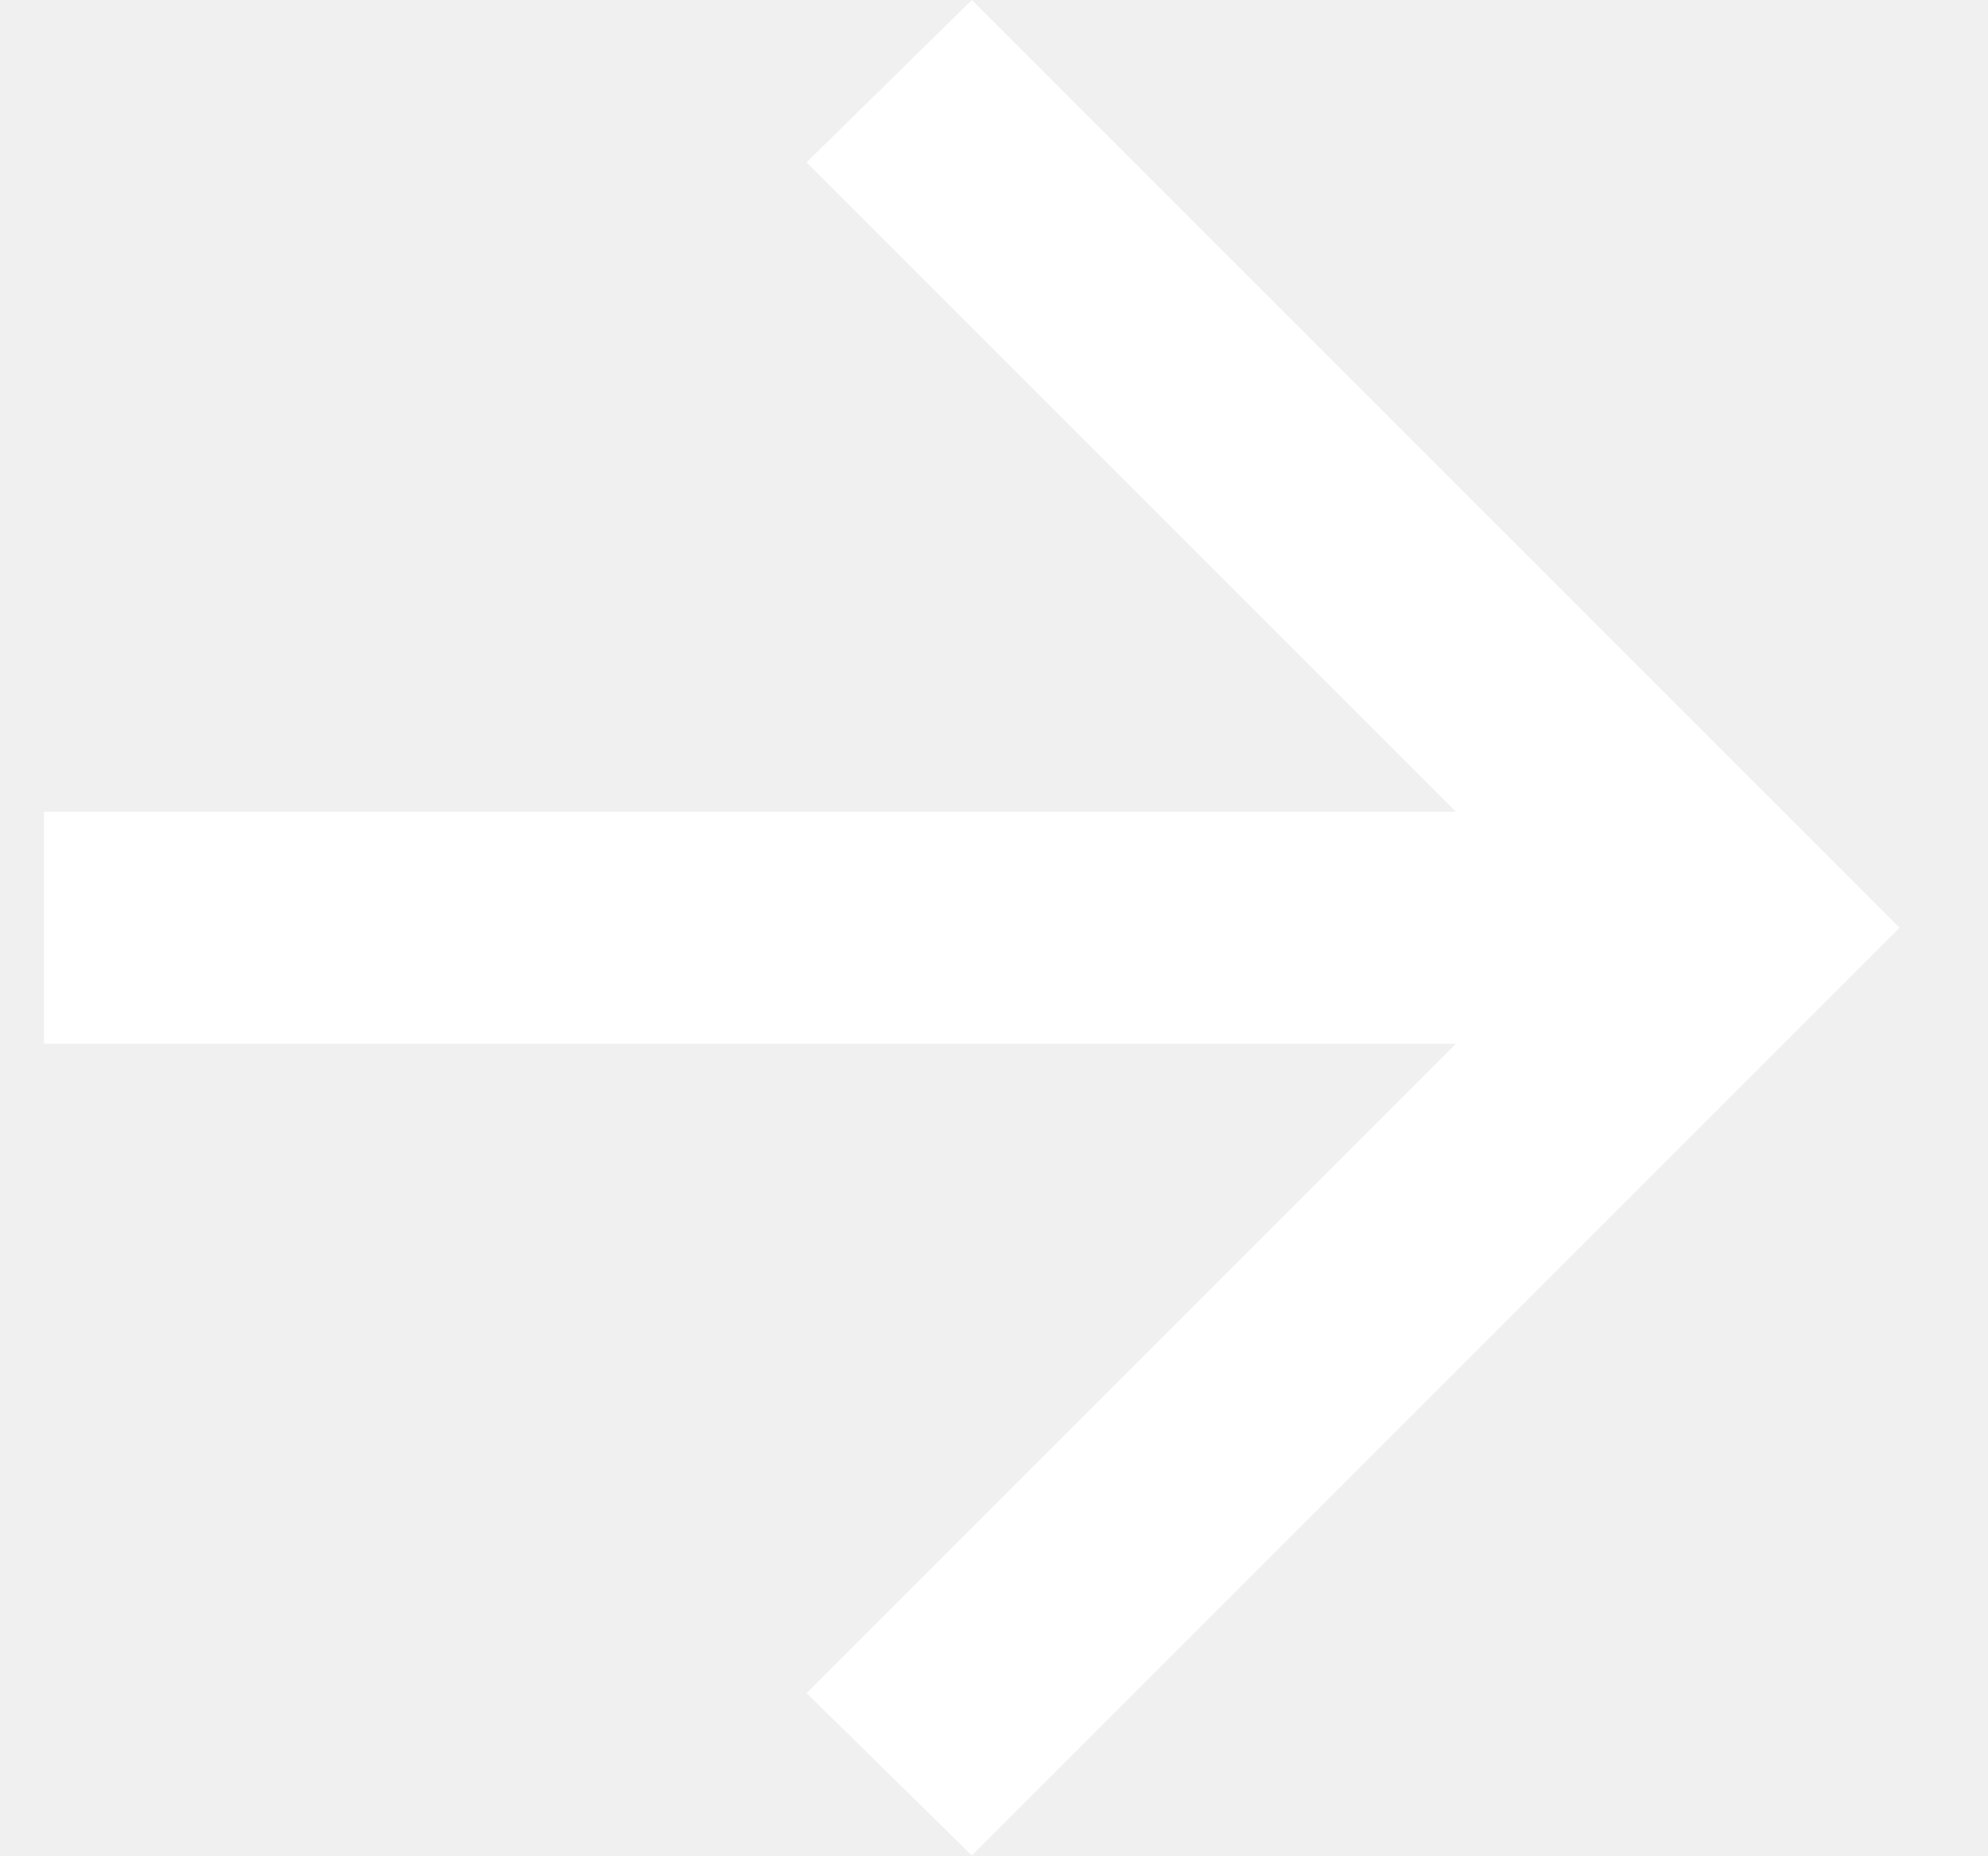
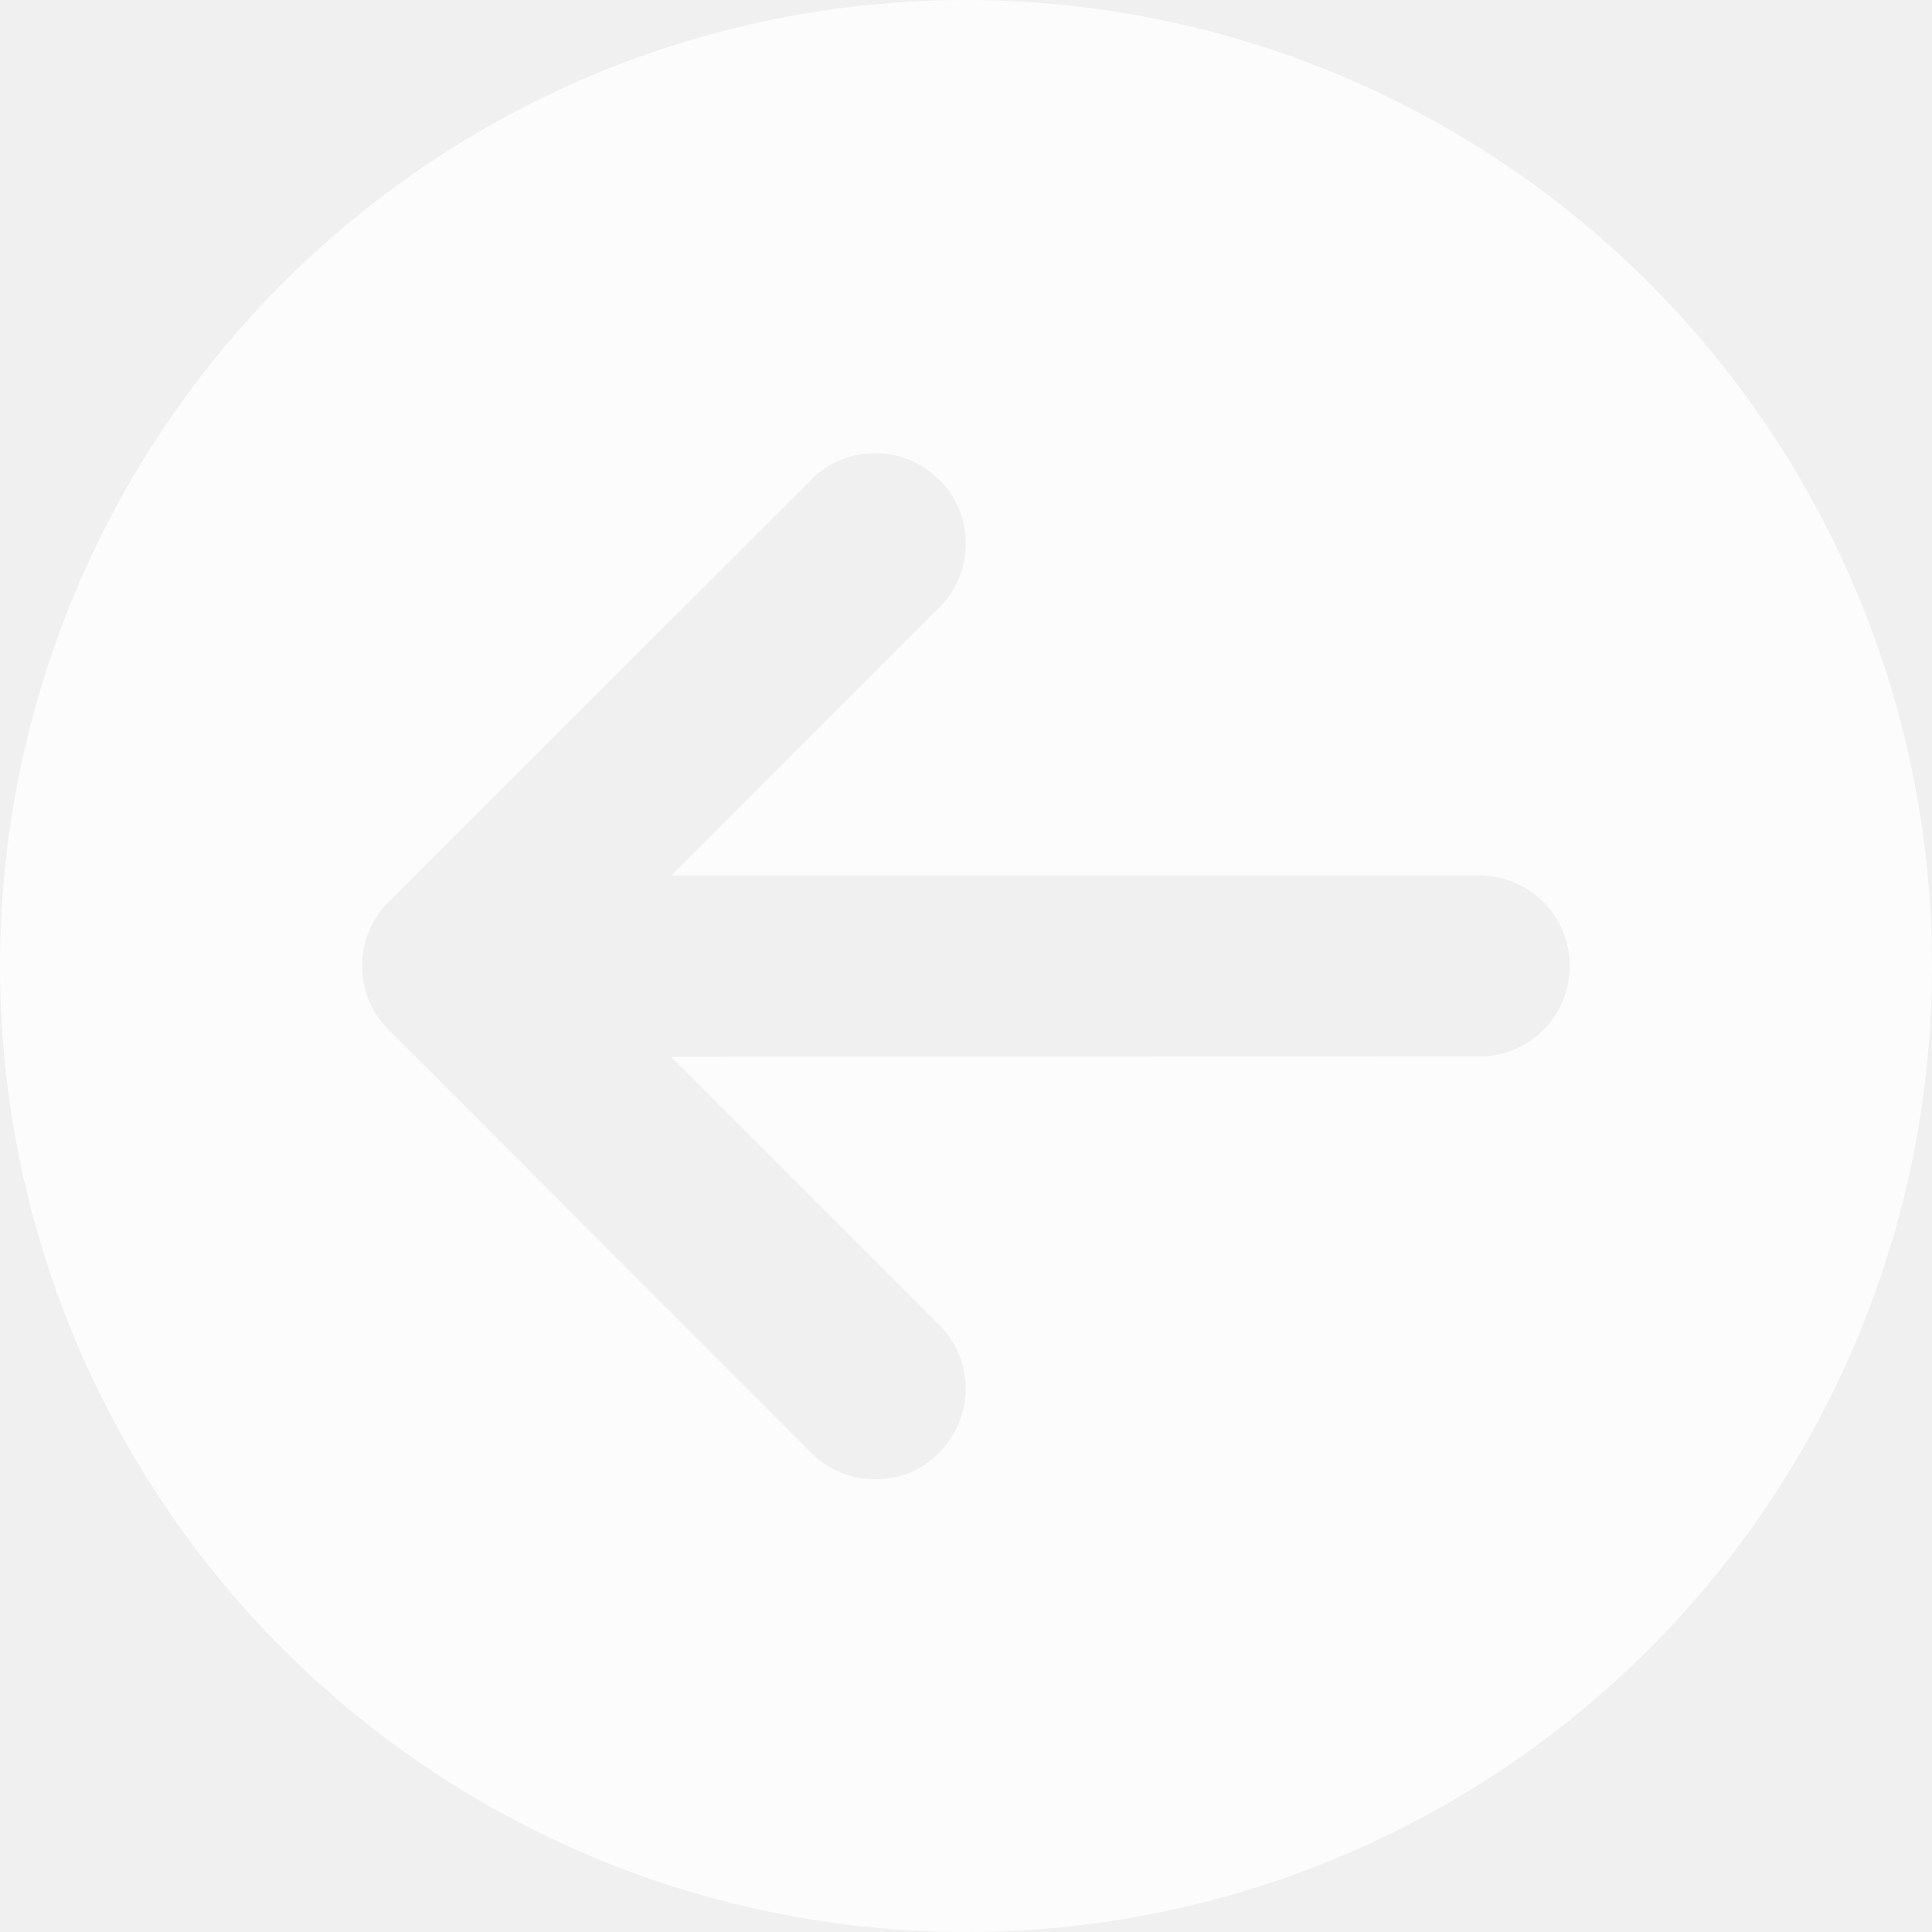
- <svg xmlns="http://www.w3.org/2000/svg" width="15" height="14" viewBox="0 0 15 14" fill="none">
-   <path d="M10.986 7.875H0.333V6.125H10.986L6.086 1.225L7.333 0L14.333 7L7.333 14L6.086 12.775L10.986 7.875Z" fill="white" />
+ <svg xmlns="http://www.w3.org/2000/svg" width="45" height="45" viewBox="0 0 45 45" fill="none">
+   <path d="M45 22.5C45 28.467 42.63 34.19 38.41 38.41C34.19 42.63 28.467 45 22.5 45C16.533 45 10.81 42.63 6.59 38.41C2.371 34.19 0 28.467 0 22.5C0 16.533 2.371 10.81 6.59 6.59C10.81 2.371 16.533 0 22.5 0C28.467 0 34.19 2.371 38.41 6.59C42.63 10.81 45 16.533 45 22.5ZM18.896 33.838C19.723 34.664 21.059 34.664 21.876 33.838C22.693 33.012 22.702 31.676 21.876 30.858L15.636 24.618L34.453 24.609C35.622 24.609 36.562 23.669 36.562 22.5C36.562 21.331 35.622 20.391 34.453 20.391H15.636L21.876 14.15C22.702 13.324 22.702 11.988 21.876 11.171C21.05 10.354 19.714 10.345 18.896 11.171L9.053 21.006C8.227 21.832 8.227 23.168 9.053 23.985L18.896 33.838Z" fill="white" fill-opacity="0.8" />
</svg>
